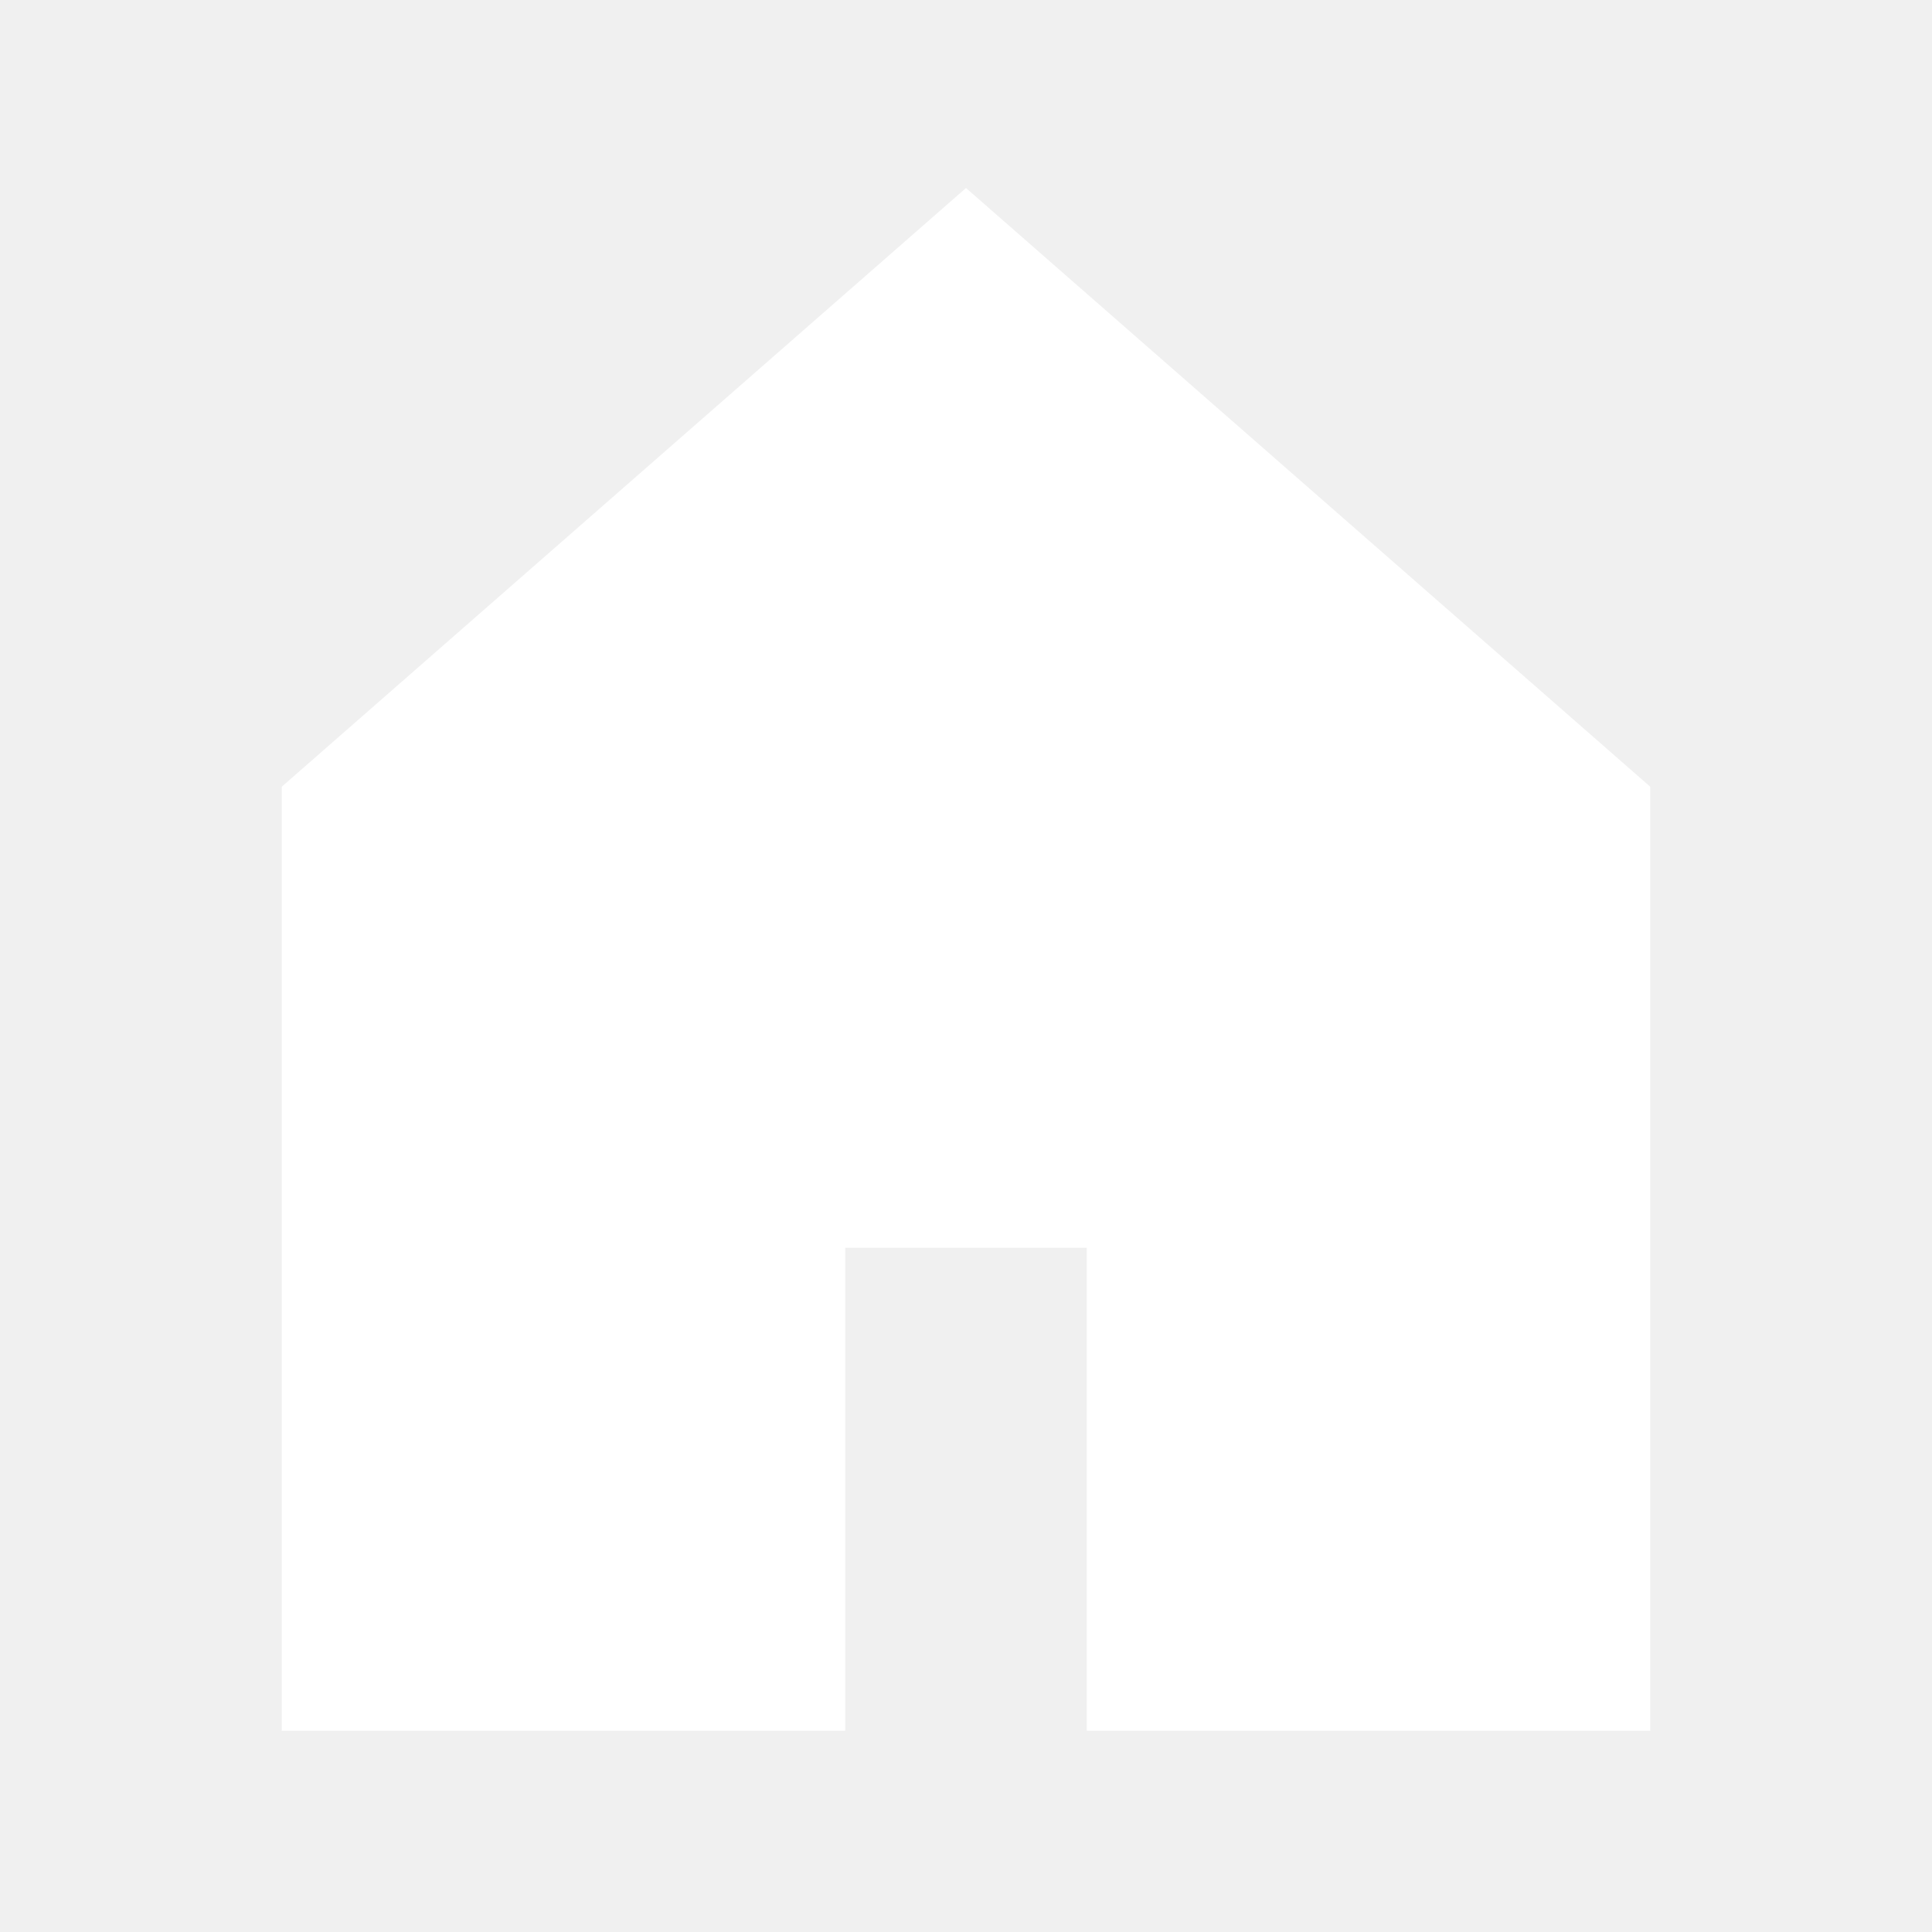
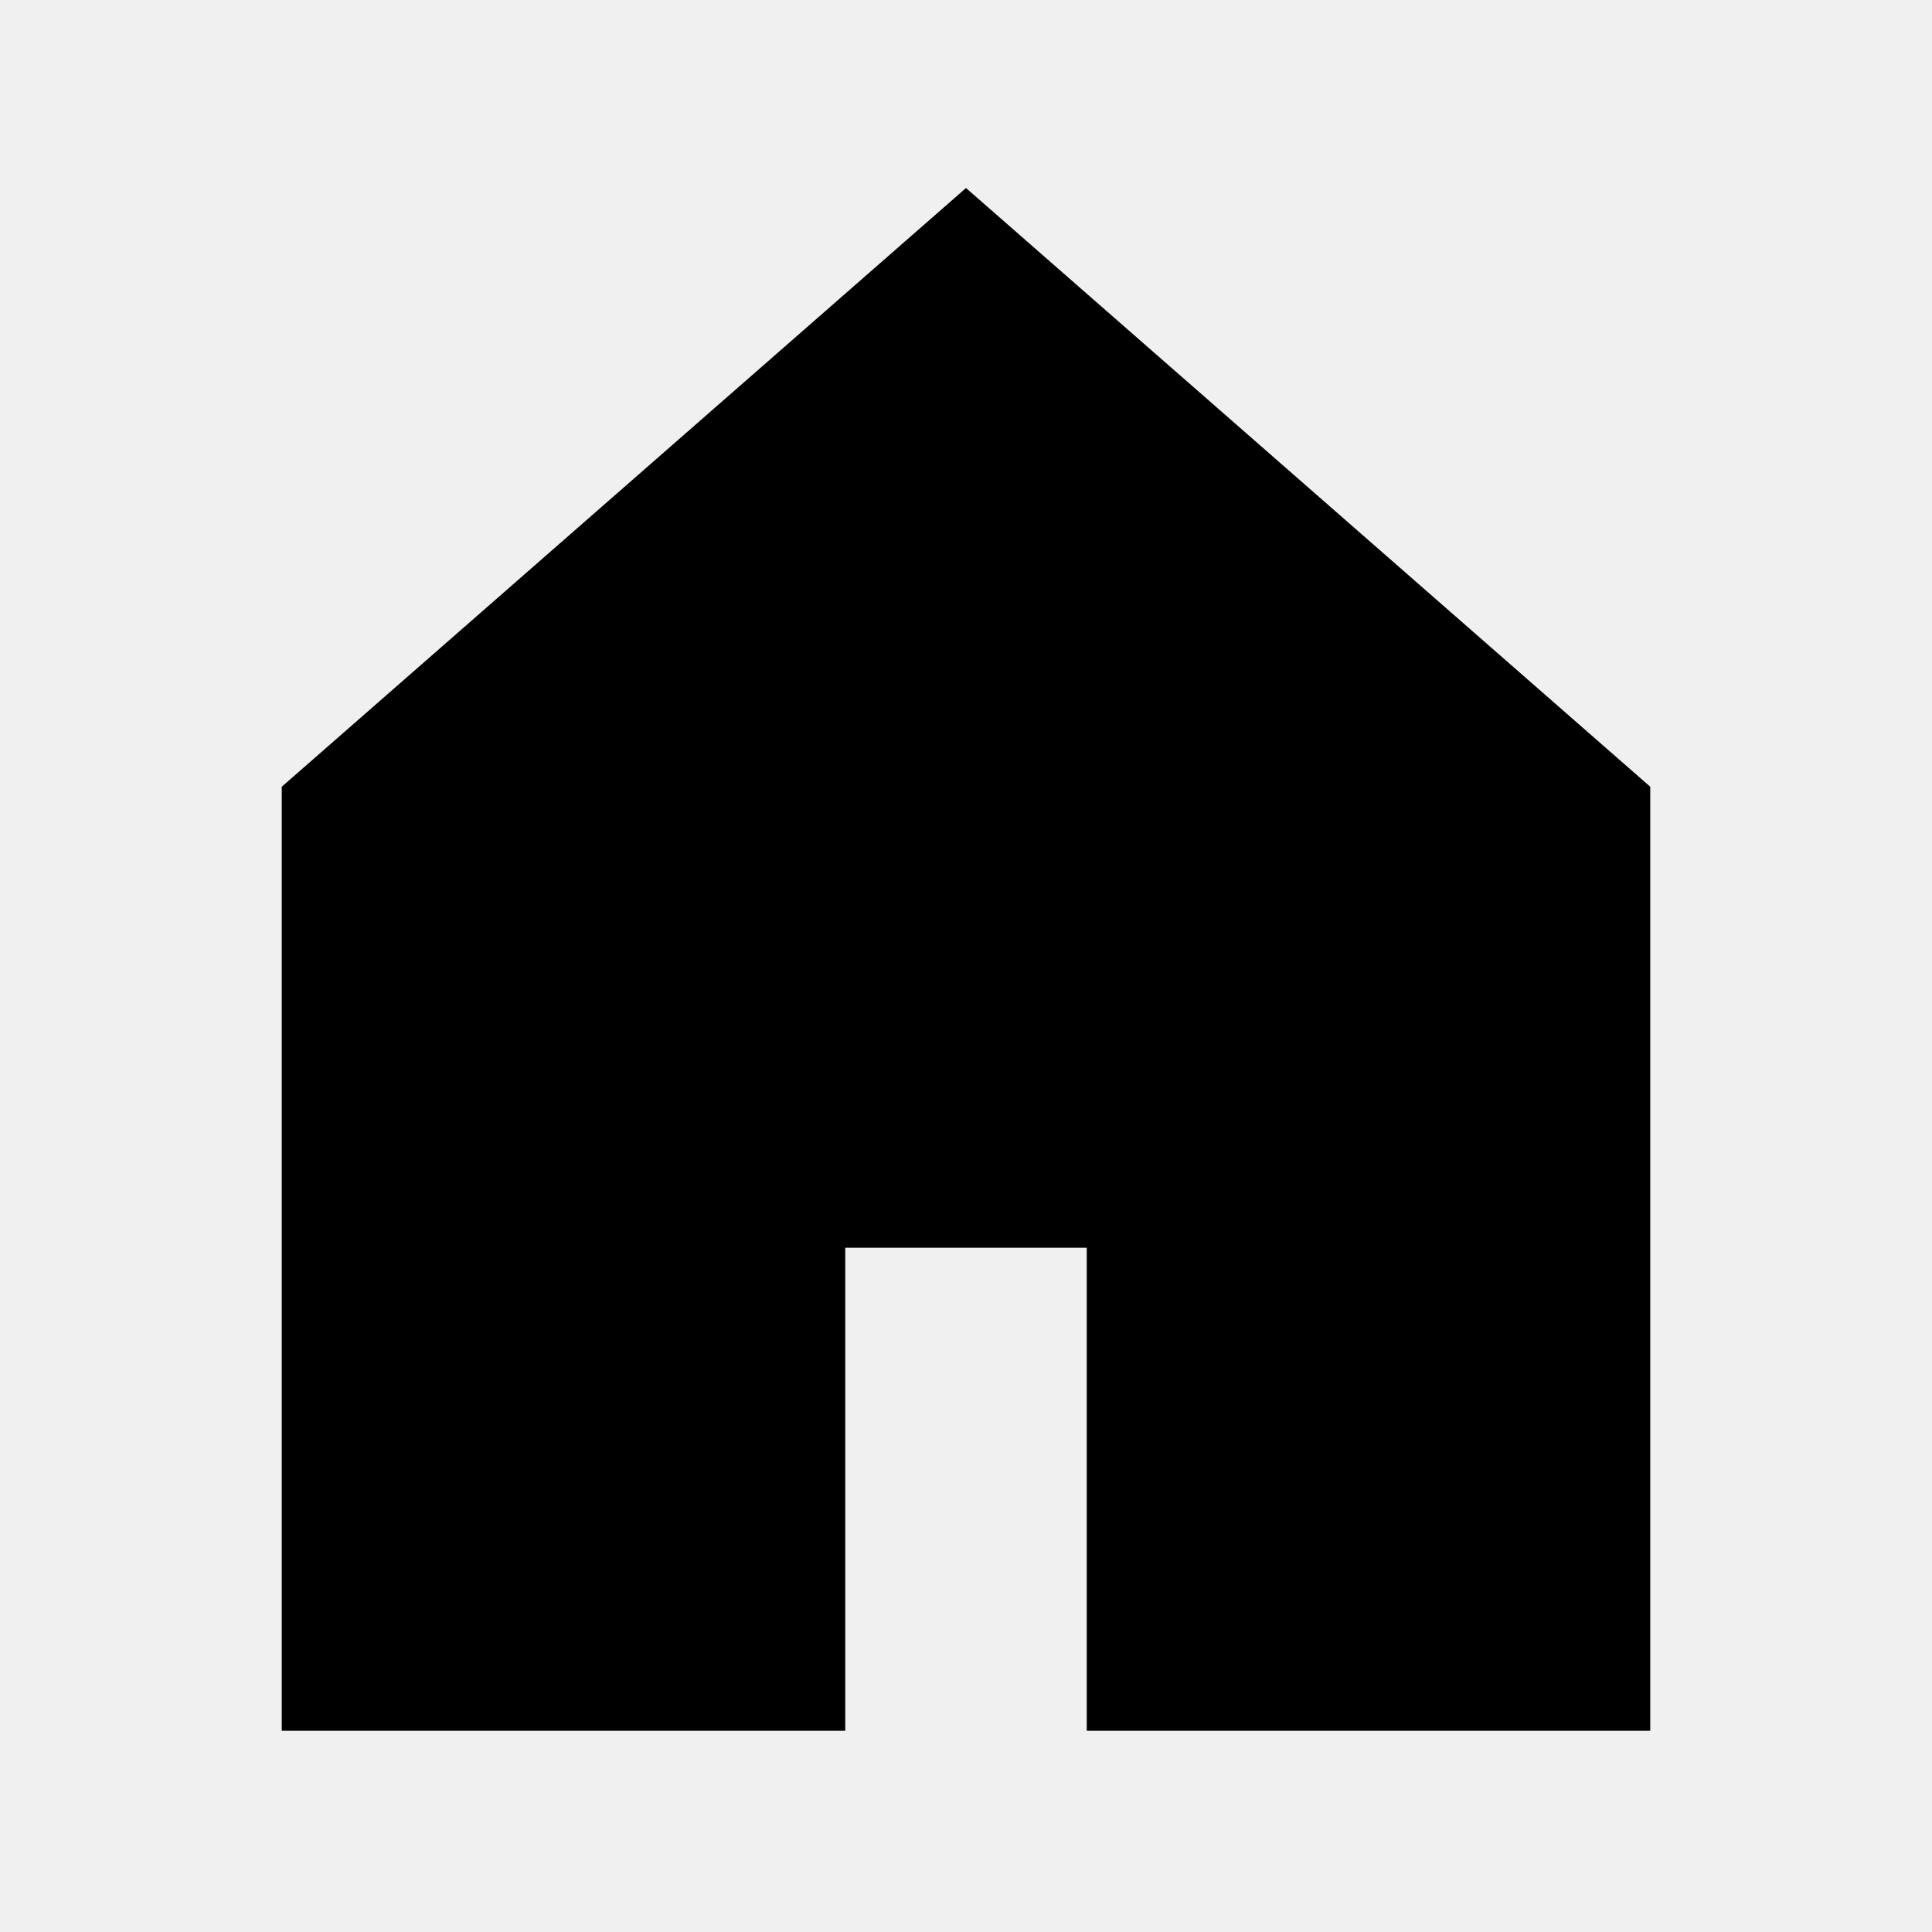
<svg xmlns="http://www.w3.org/2000/svg" viewBox="0 0 24 24" preserveAspectRatio="xMidYMid meet" focusable="false" class="style-scope yt-icon" style="pointer-events: none; display: block; width: 100%; height: 100%;">
  <g class="style-scope yt-icon">
-     <path fill="white" d="M4,10V21h6V15h4v6h6V10L12,3Z" class="style-scope yt-icon" stroke="white" />
+     <path fill="black" d="M4,10V21h6V15h4v6h6V10L12,3Z" class="style-scope yt-icon" stroke="black" />
  </g>
</svg>
